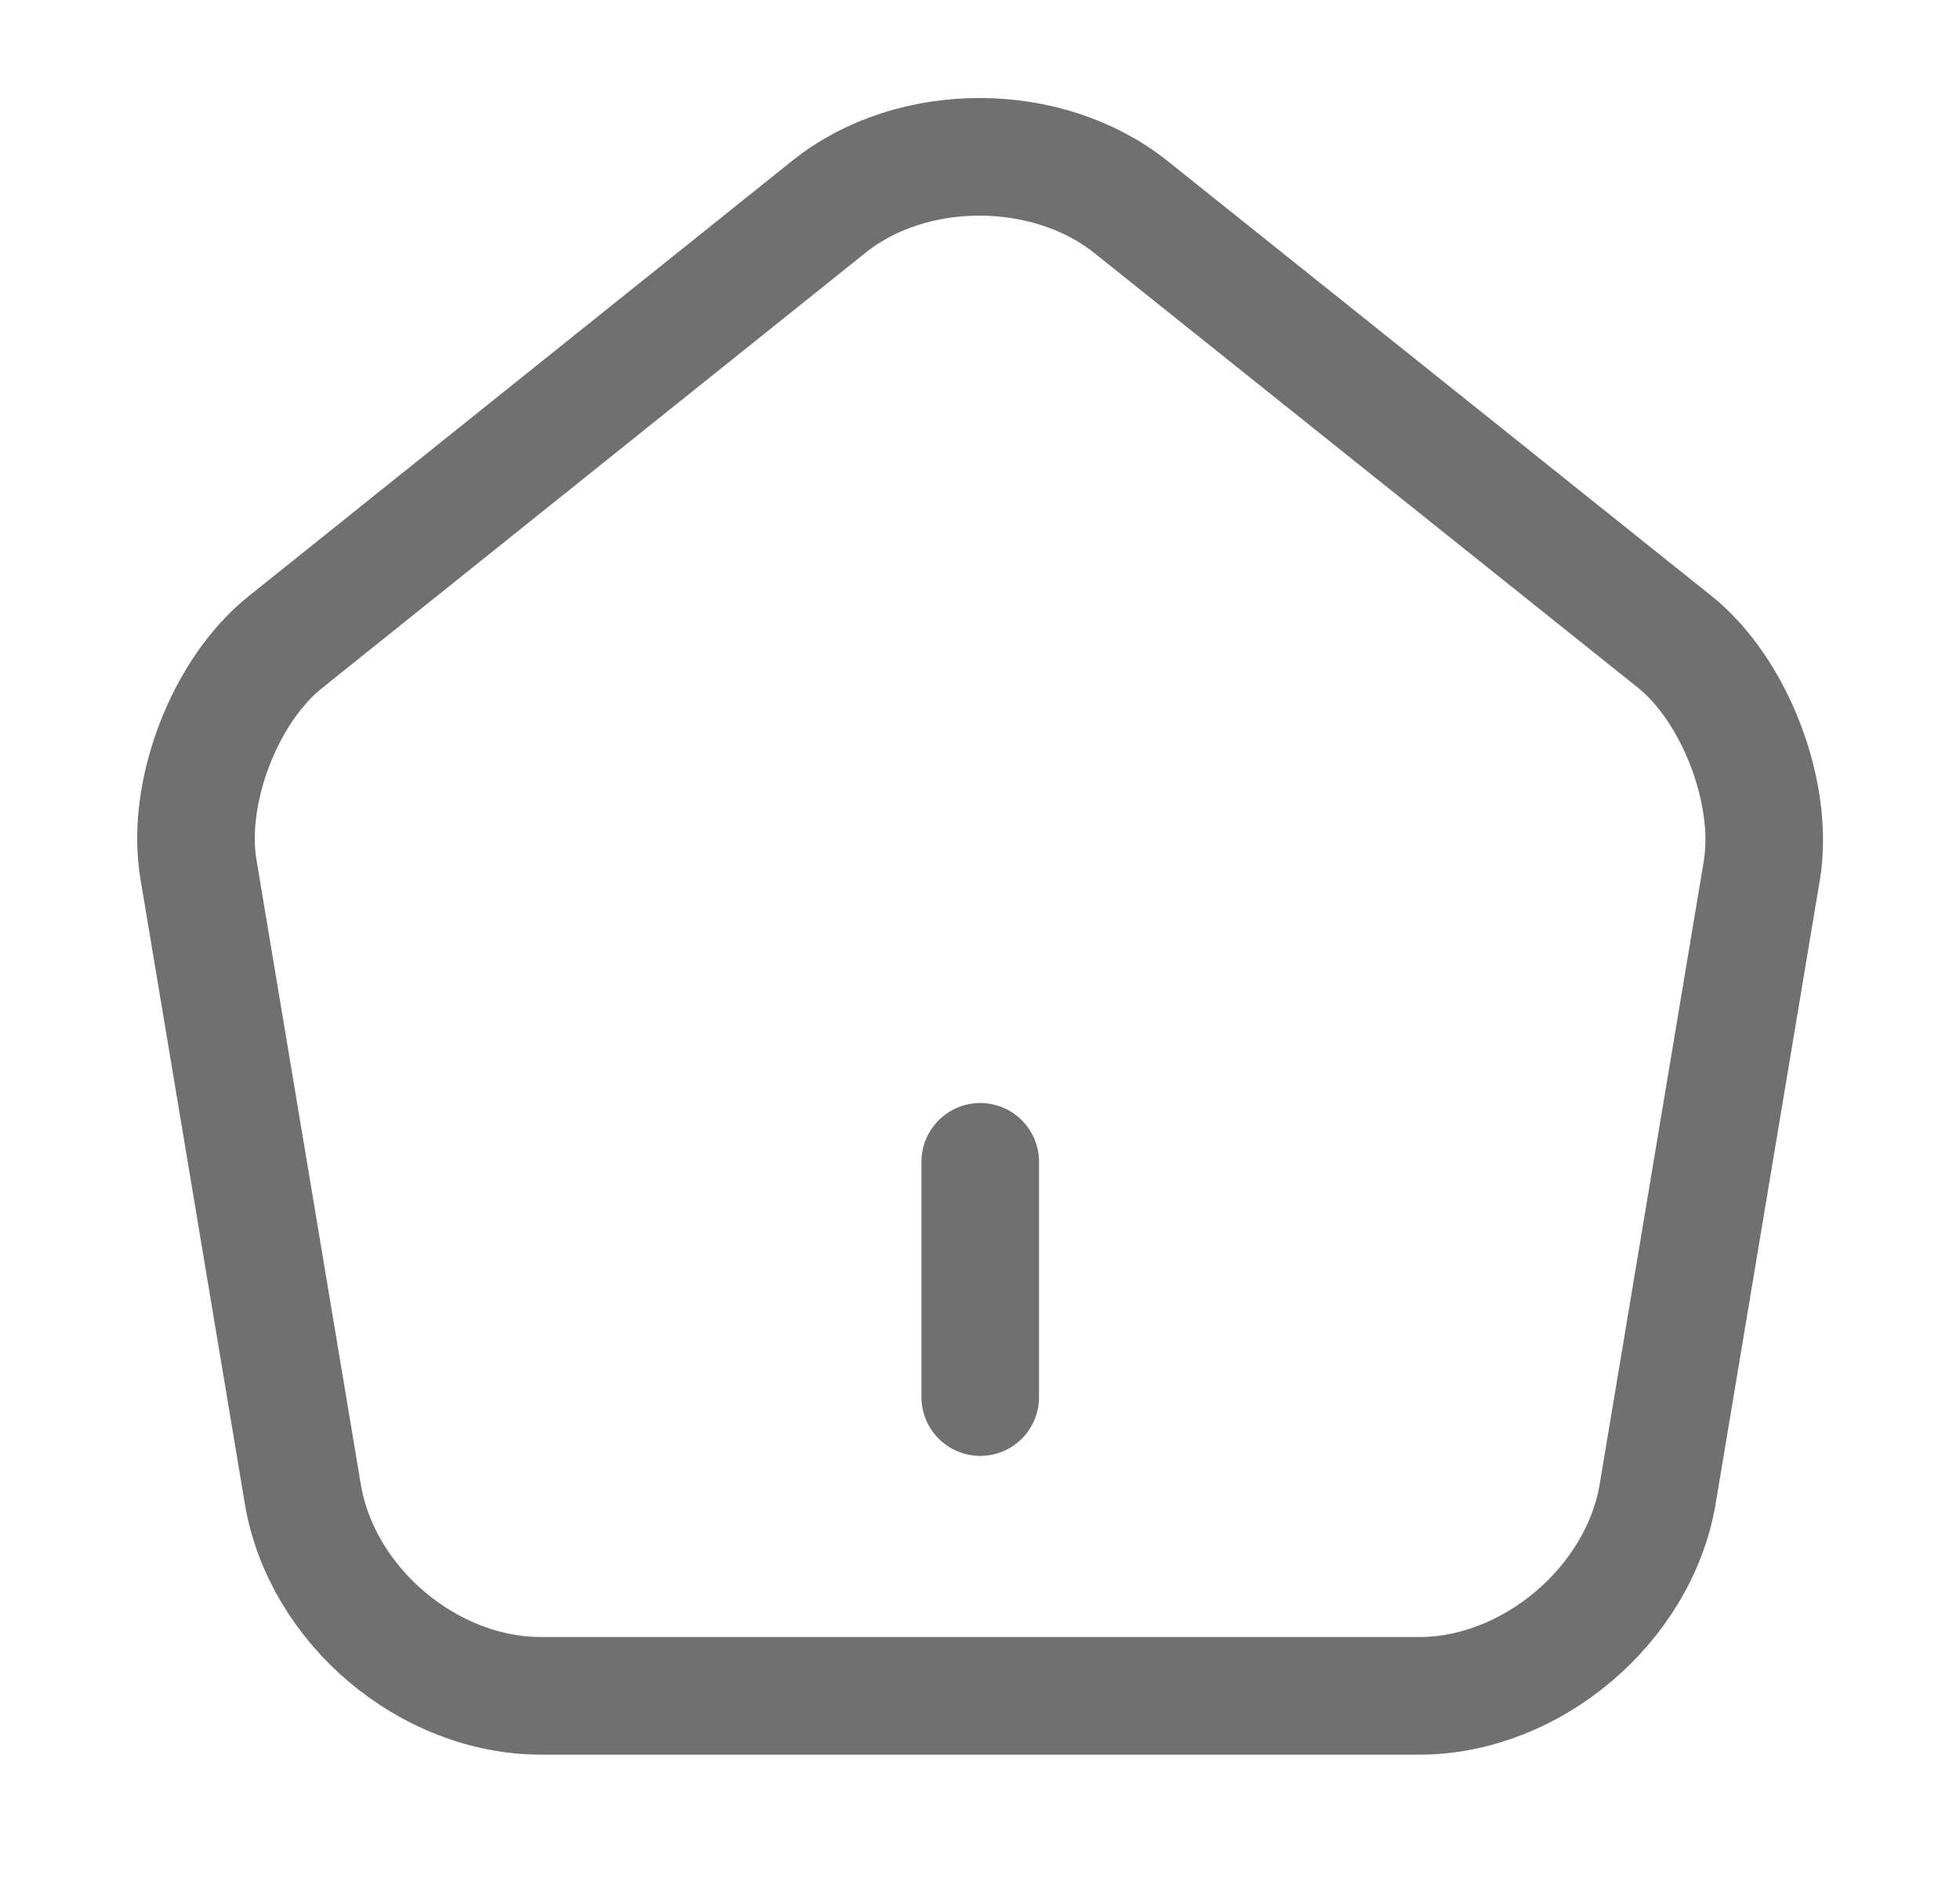
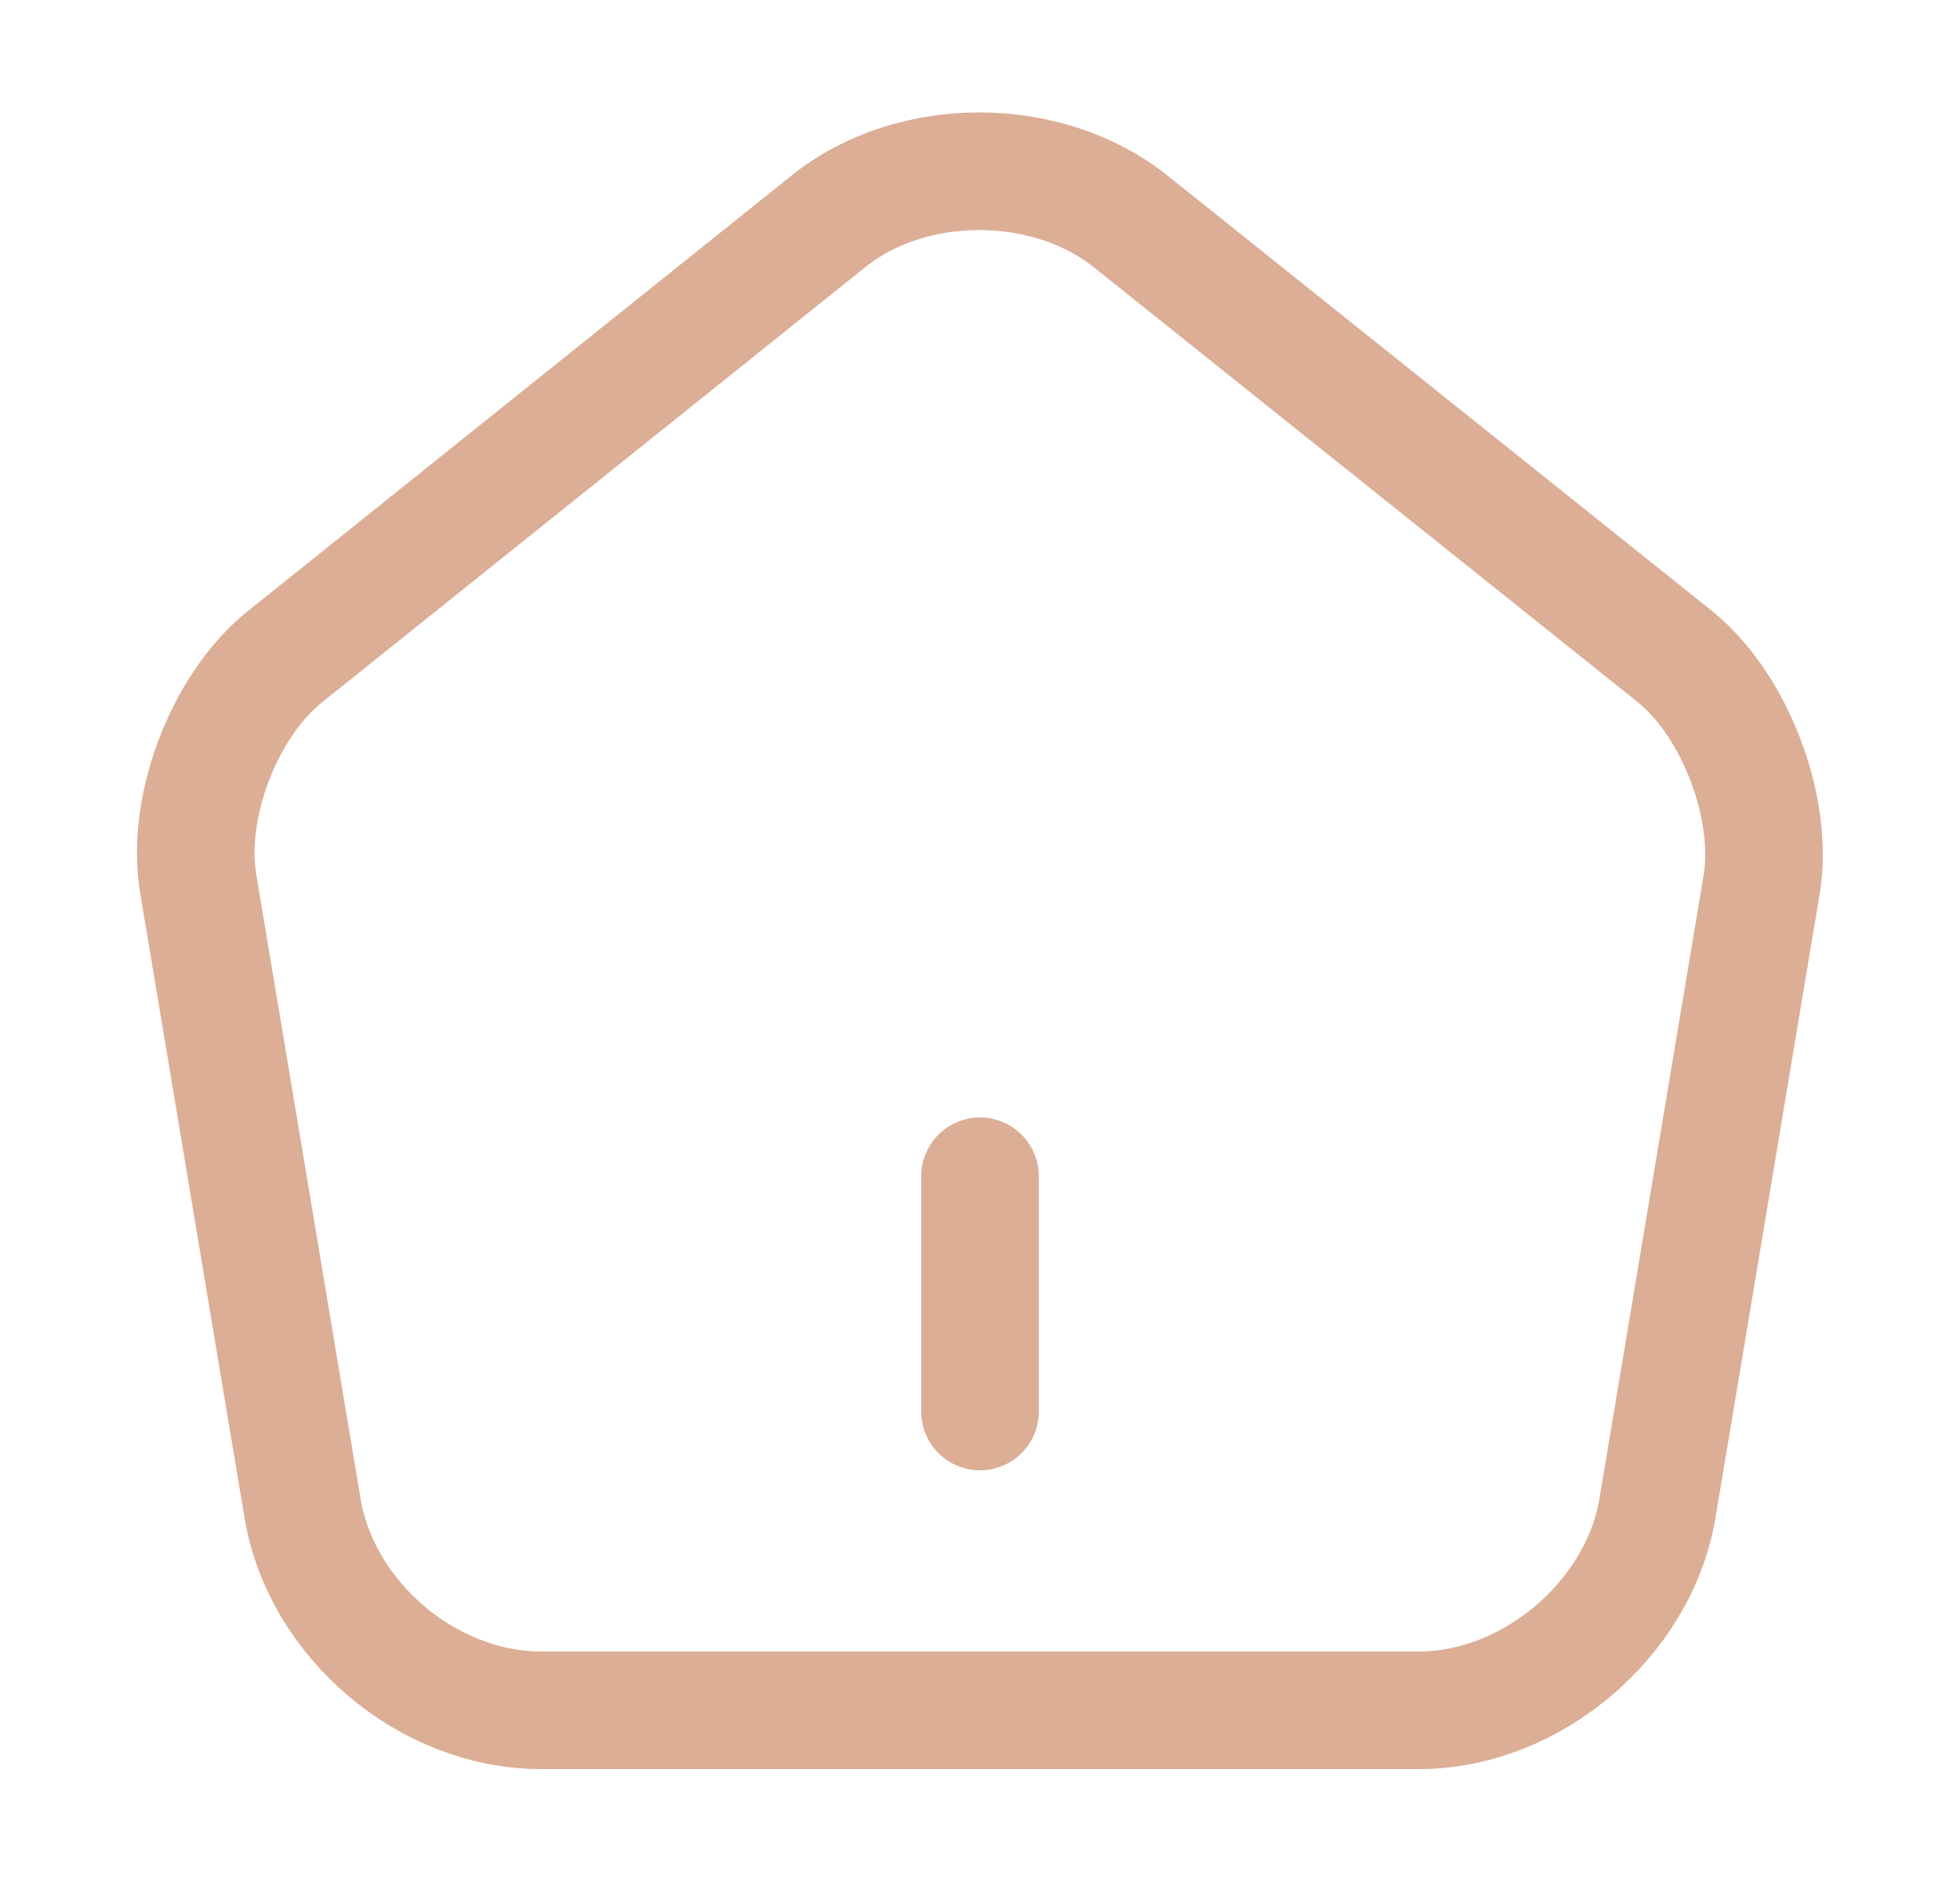
<svg xmlns="http://www.w3.org/2000/svg" width="25" height="24" viewBox="0 0 25 24" fill="none">
-   <path d="M12.503 17.816V14.816M10.573 2.636L3.643 8.186C2.863 8.806 2.363 10.116 2.533 11.096L3.863 19.056C4.103 20.476 5.463 21.626 6.903 21.626H18.103C19.533 21.626 20.903 20.466 21.143 19.056L22.473 11.096C22.633 10.116 22.133 8.806 21.363 8.186L14.433 2.646C13.363 1.786 11.633 1.786 10.573 2.636Z" stroke="#707070" stroke-width="1.5" stroke-linecap="round" stroke-linejoin="round" />
+   <path d="M12.5 18V15M10.57 2.82L3.64 8.37C2.86 8.99 2.36 10.3 2.53 11.28L3.86 19.24C4.1 20.66 5.46 21.81 6.9 21.81H18.1C19.53 21.81 20.9 20.65 21.14 19.24L22.47 11.28C22.63 10.3 22.13 8.99 21.36 8.37L14.43 2.83C13.36 1.97 11.63 1.97 10.57 2.82Z" stroke="#DCAE96" stroke-width="1.5" stroke-linecap="round" stroke-linejoin="round" />
</svg>
